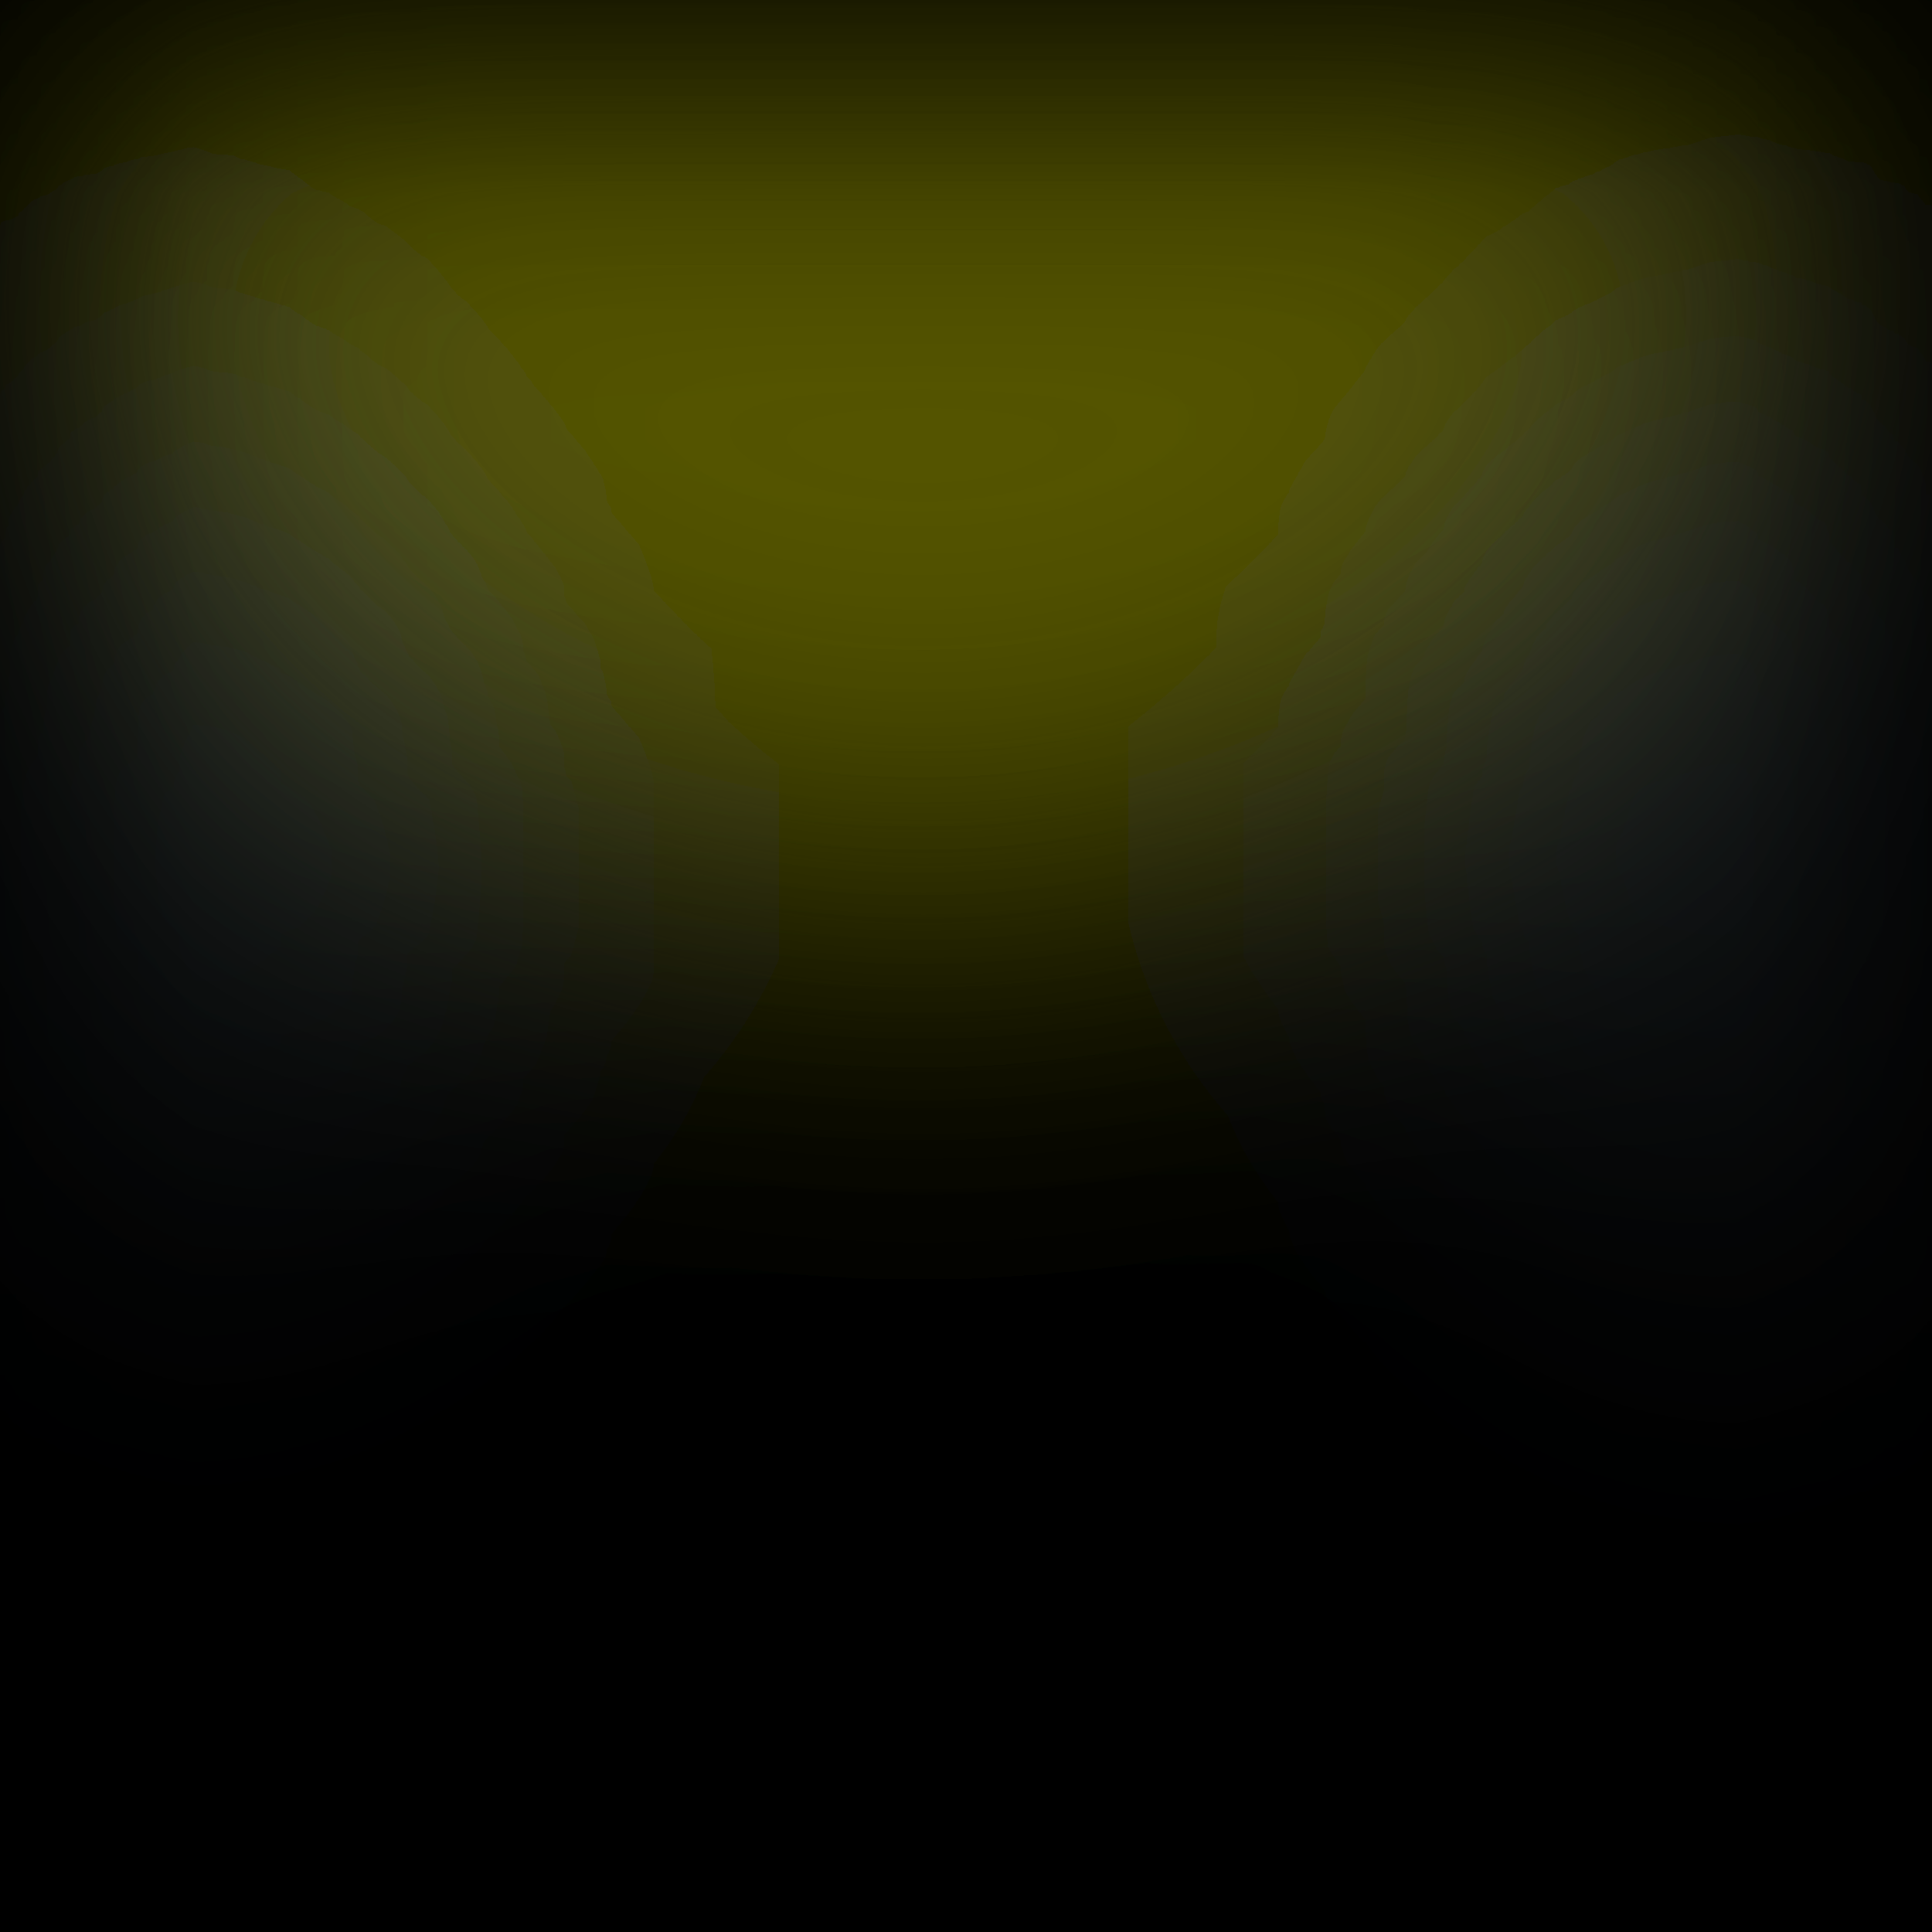
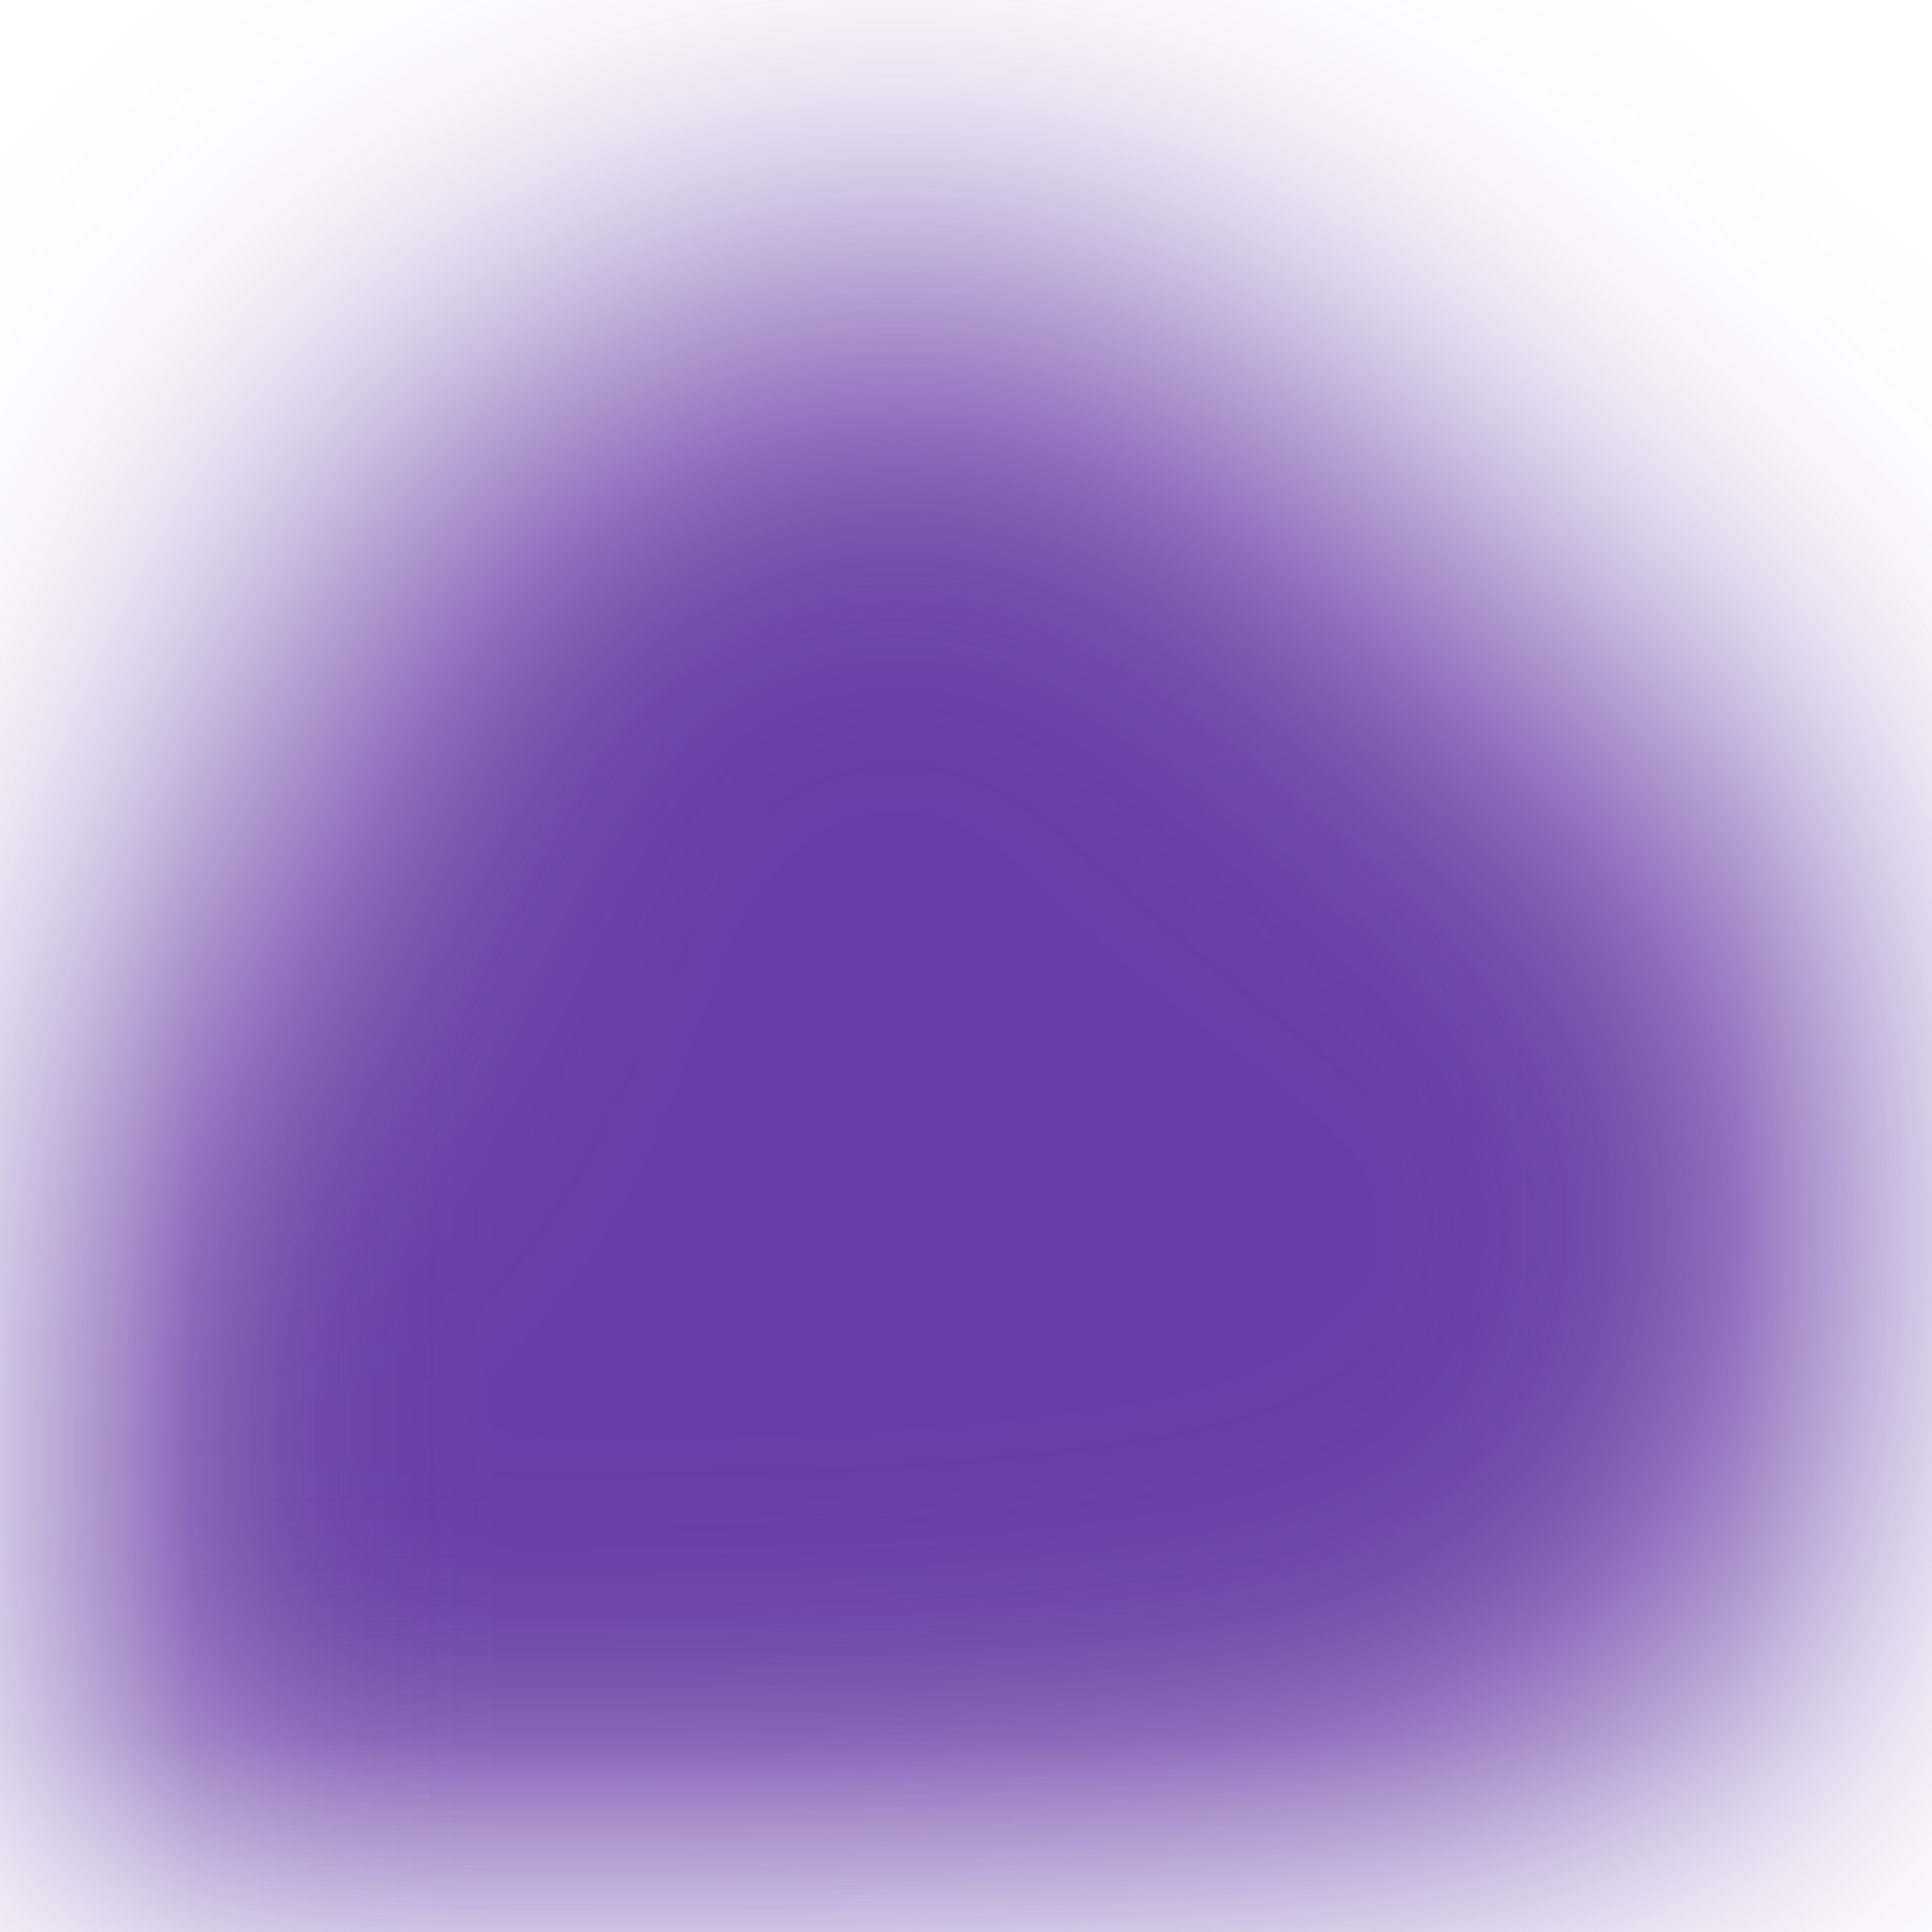
- <svg xmlns="http://www.w3.org/2000/svg" class="main svelte-1ahfjoa" version="1.1" viewBox="0 0 652 652">
-   <style>.multiply { mix-blend-mode: multiply }
-             .normal { mix-blend-mode: normal }
-             .overlay { mix-blend-mode: overlay }
-             .screen { mix-blend-mode: screen }
-             .darken { mix-blend-mode: darken }
-             .lighten { mix-blend-mode: lighten }
-             .color-dodge { mix-blend-mode: color-dodge }
-             .saturation { mix-blend-mode: saturation }
-             .color { mix-blend-mode: color }
-             .luminosity { mix-blend-mode: luminosity }
-             .hard-light { mix-blend-mode: hard-light }
-             .soft-light { mix-blend-mode: soft-light }
-             .difference { mix-blend-mode: difference }
-             .exclusion { mix-blend-mode: exclusion }
-             .hue { mix-blend-mode: hue }
-         </style>
+ <svg xmlns="http://www.w3.org/2000/svg" version="1.1" viewBox="0 0 800 800" opacity="1">
  <defs>
-     <filter id="blur1" width="120%" height="120%" filterUnits="userSpaceOnUse" x="-10%" y="-10%">
-       <feGaussianBlur stdDeviation="75" result="effect1_foregroundBlur" />
+     <filter id="bbblurry-filter" x="-100%" y="-100%" width="400%" height="400%" filterUnits="objectBoundingBox" primitiveUnits="userSpaceOnUse" color-interpolation-filters="sRGB">
+       <feGaussianBlur stdDeviation="130" x="0%" y="0%" width="100%" height="100%" in="SourceGraphic" edgeMode="none" result="blur" />
    </filter>
  </defs>
-   <rect width="652" height="652" fill="#000" />
-   <g filter="url(#blur1)">
-     <circle cy="277" cx="643" r="150" fill="#8fb5c71a" class="normal svelte-1ahfjoa" />
-     <circle cy="9" cx="312" r="300" fill="#550" class="normal svelte-1ahfjoa" />
-     <circle cy="264" cx="9" r="150" fill="#8fb5c71a" class="normal svelte-1ahfjoa" />
+   <g filter="url(#bbblurry-filter)">
+     <ellipse rx="277.5" ry="277.5" cx="512.069" cy="507.597" fill="#683da5" />
+     <ellipse rx="277.5" ry="277.5" cx="228.884" cy="626.189" fill="#683da5" />
+     <ellipse rx="277.5" ry="277.5" cx="371.776" cy="388.041" fill="#683da5" />
  </g>
</svg>
